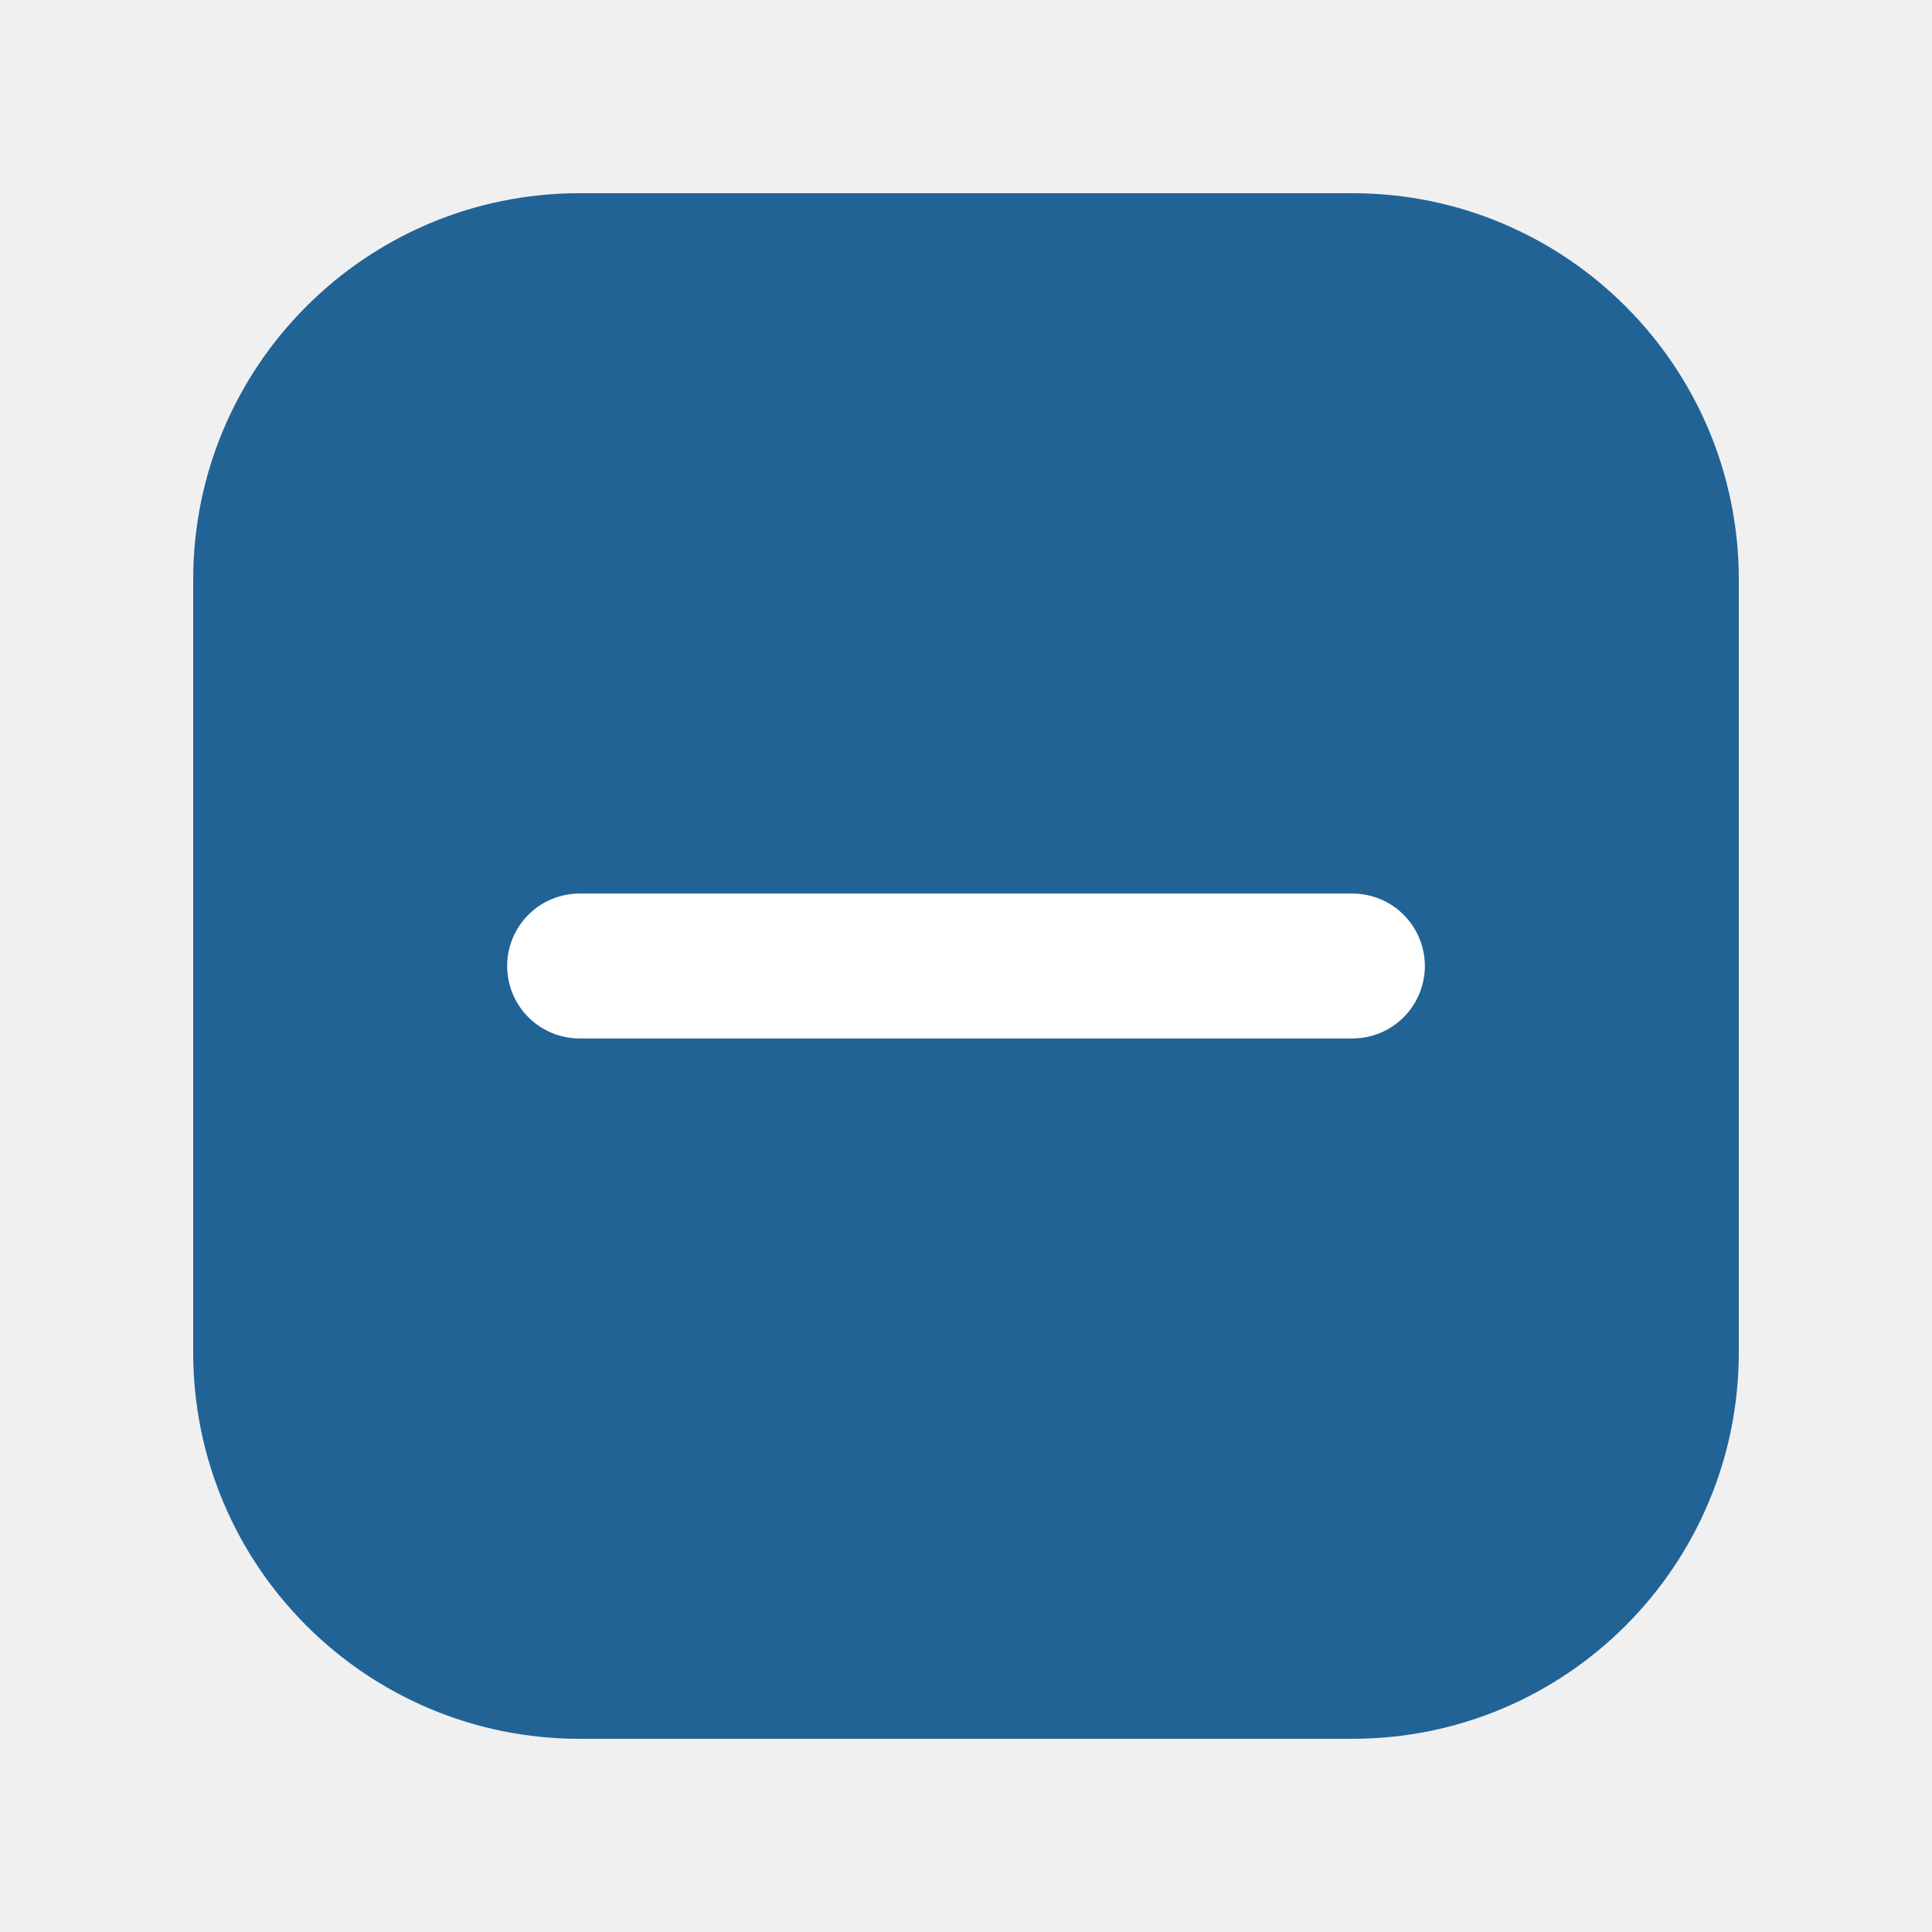
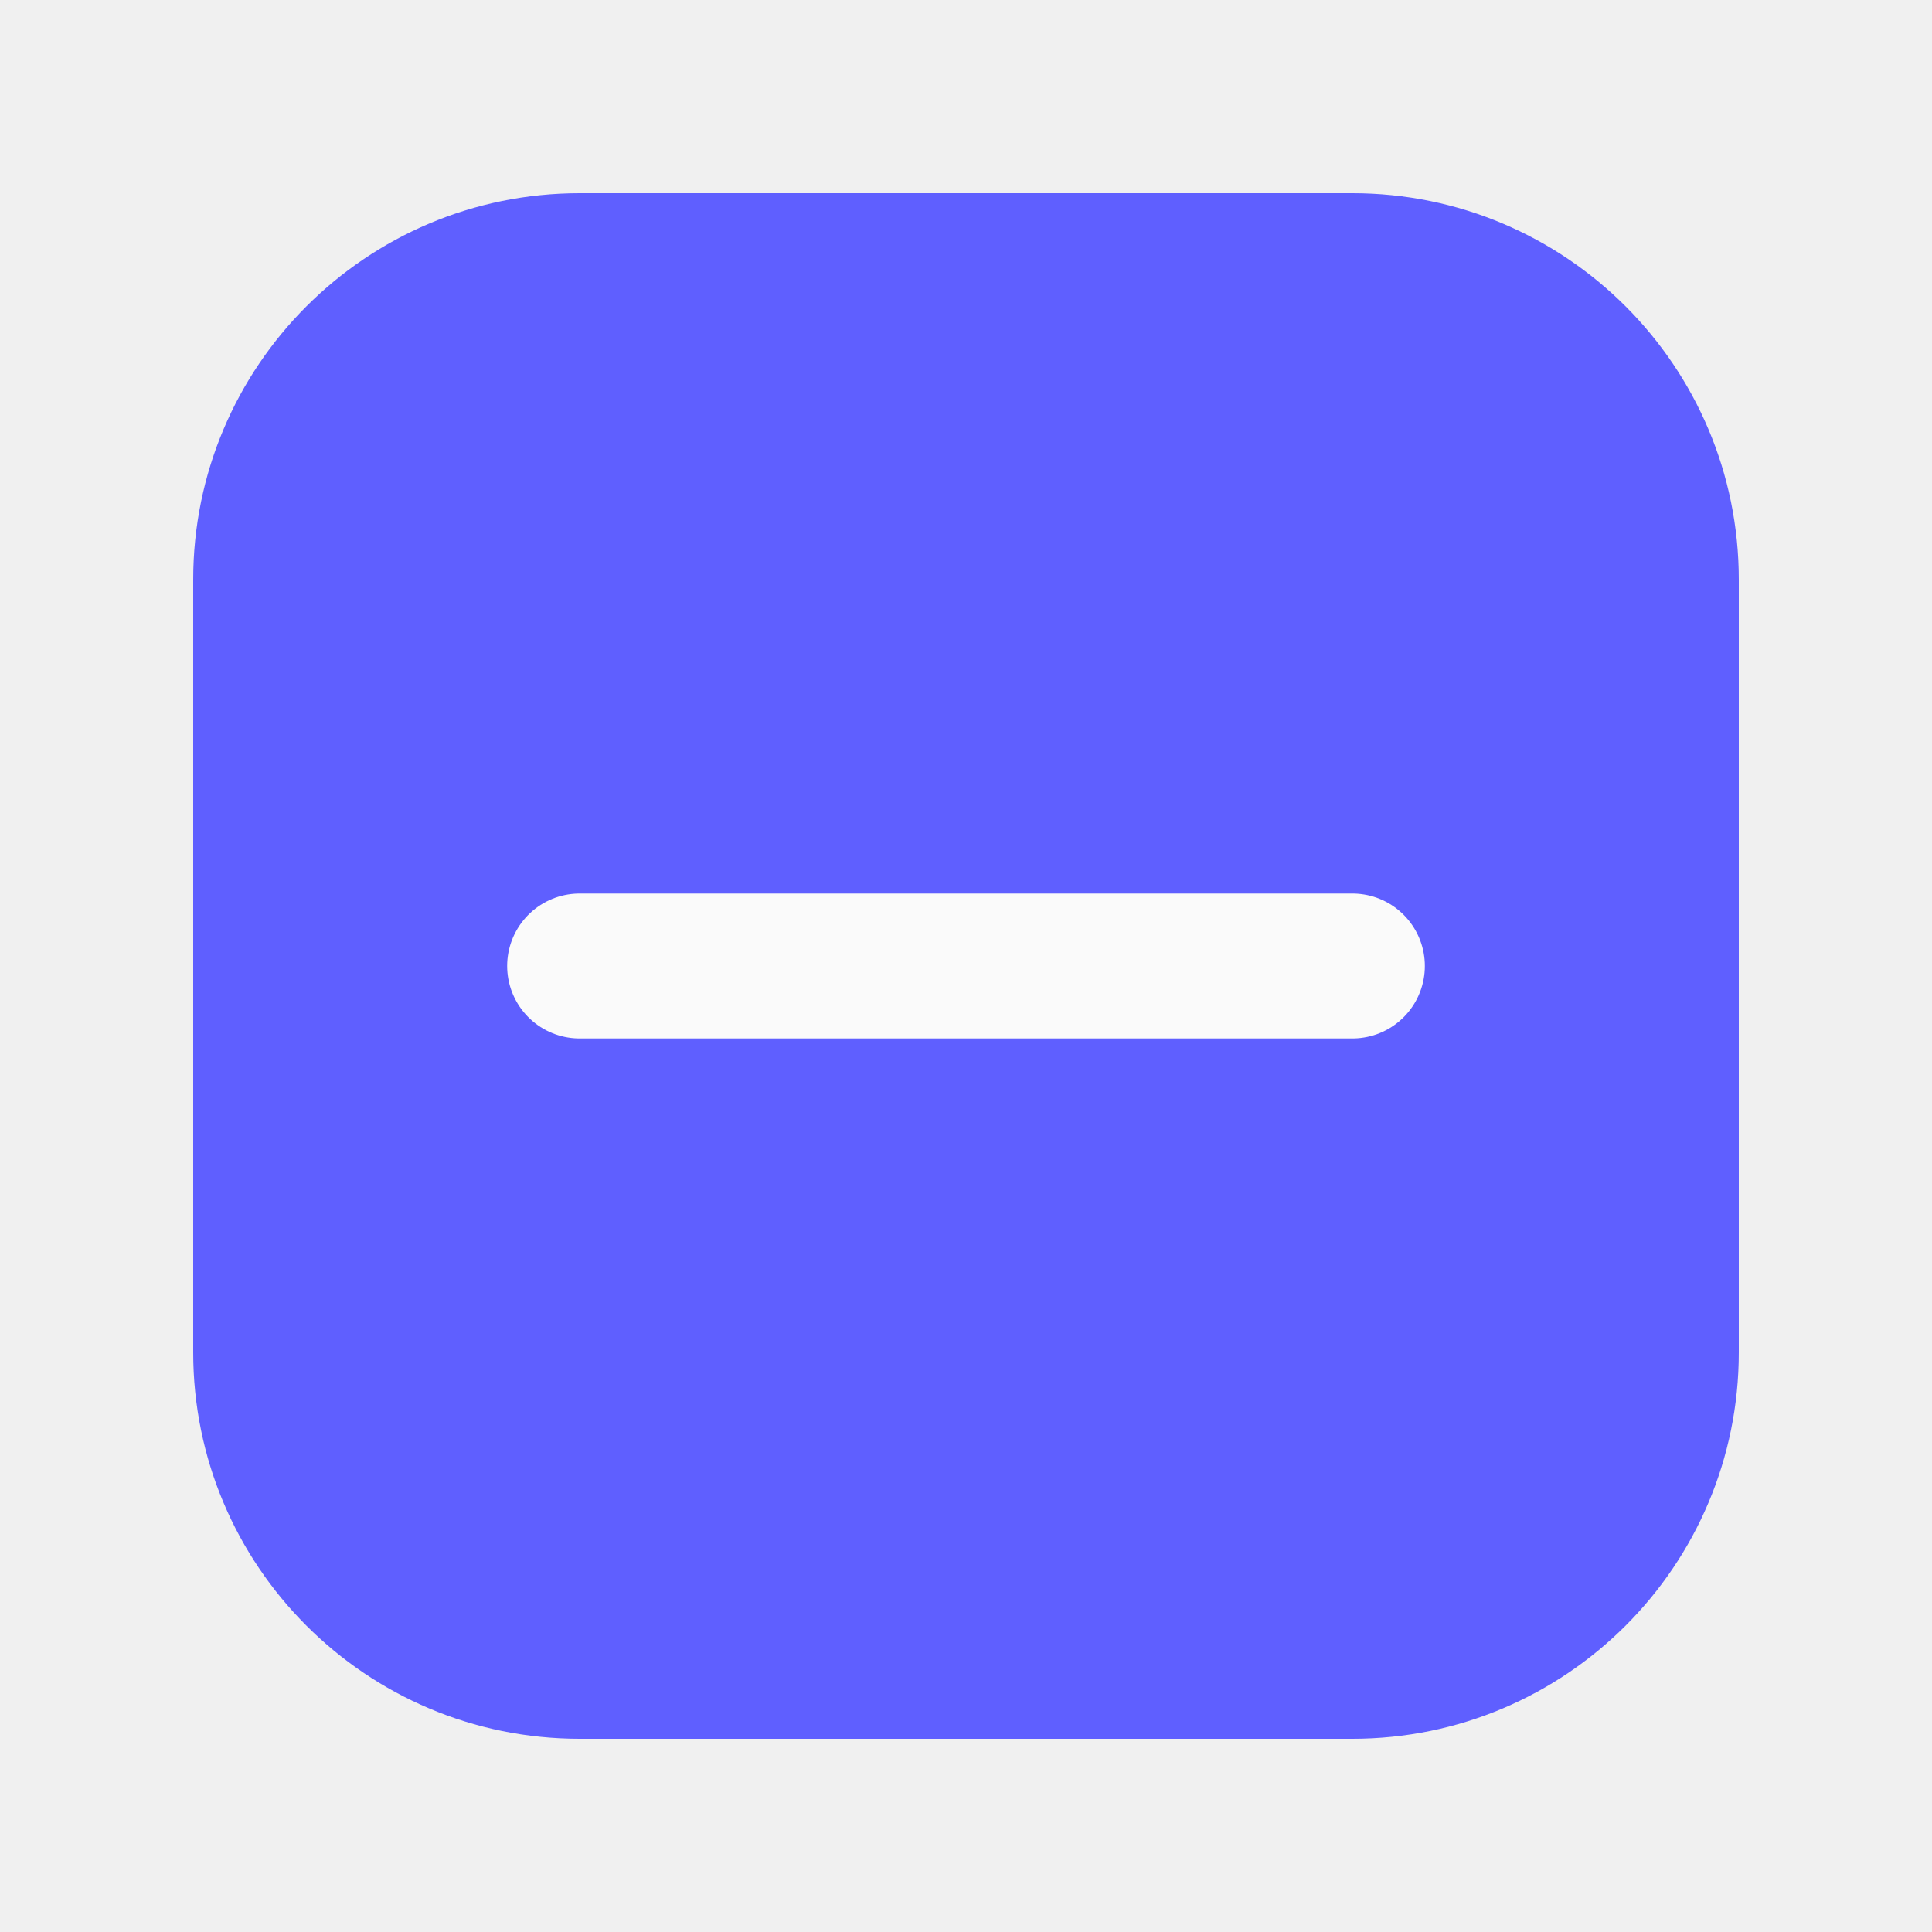
<svg xmlns="http://www.w3.org/2000/svg" width="20" height="20" viewBox="0 0 20 20" fill="none">
-   <rect x="2" y="2" width="16" height="16" rx="4" fill="#226395" />
-   <path d="M6 10L14 10" stroke="white" stroke-width="1.5" stroke-linecap="round" />
+   <rect x="2" y="2" width="16" height="16" rx="4" fill="#5F5FFF" />
+   <path d="M6 10L14 10" stroke="rgb(250,250,250,1)" stroke-width="1.5" stroke-linecap="round" />
</svg>
